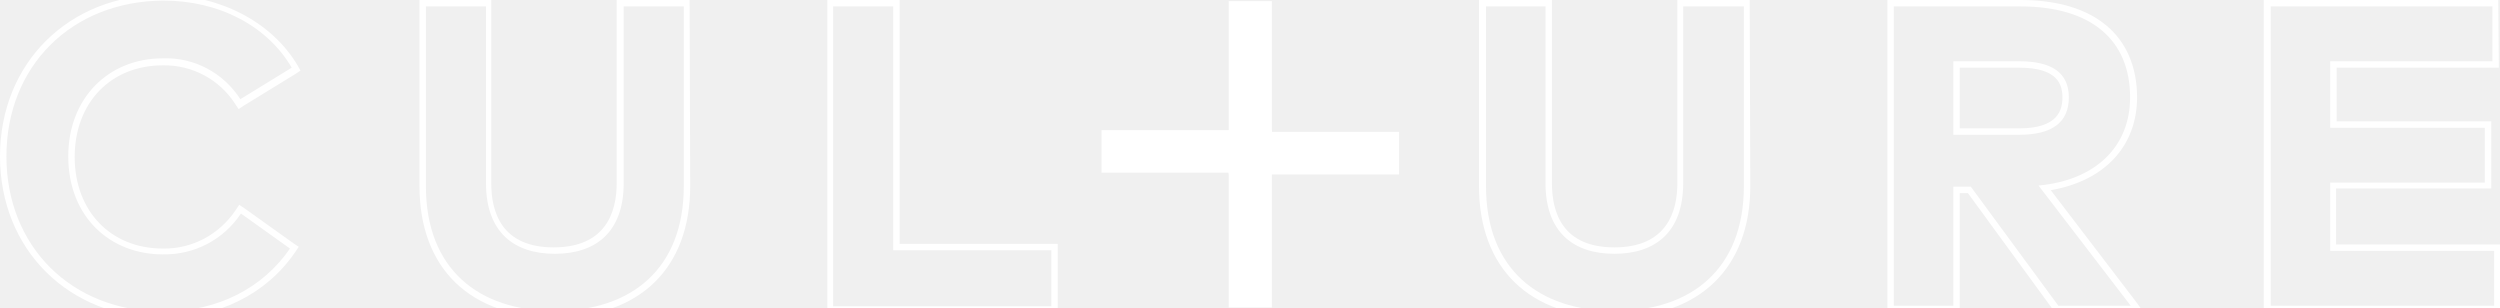
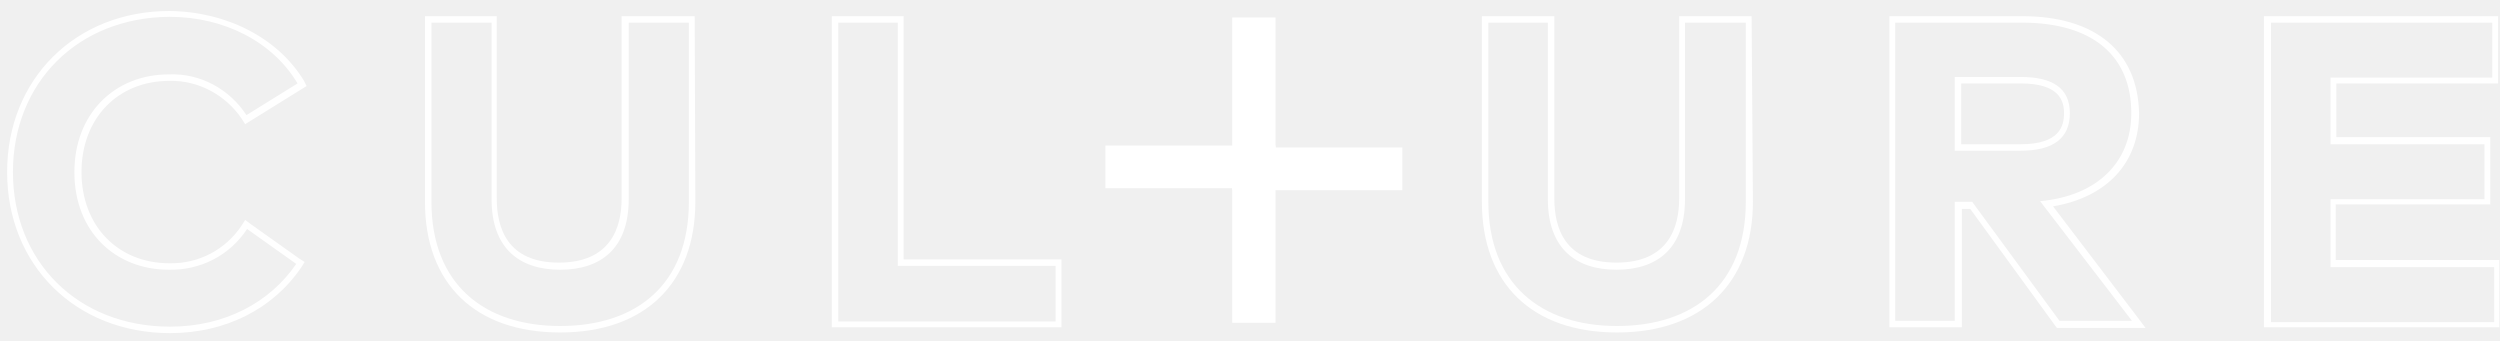
- <svg xmlns="http://www.w3.org/2000/svg" version="1.1" id="Layer_1" x="0px" y="0px" viewBox="0 0 428.5 52.7" style="enable-background:new 0 0 428.5 52.7;" xml:space="preserve">
+ <svg xmlns="http://www.w3.org/2000/svg" version="1.1" id="Layer_1" x="0px" y="0px" viewBox="0 0 386.5 52.7" style="enable-background:new 0 0 386.5 52.7;" xml:space="preserve">
  <style type="text/css">
	.st0{fill:#FFFFFF;}
</style>
-   <path class="st0" d="M28,0.1c9.5,0,17.8,4.3,22,11.5L41.2,17c-2.9-4.5-7.9-7.2-13.3-7c-9.3,0-16.2,6.8-16.2,16.8  c0,10.3,7.1,16.8,16.2,16.8c5.4,0.1,10.4-2.5,13.4-7l8.4,6C45.1,49.3,37.4,53.4,28,53.4c-15.8,0-26.9-11.2-26.9-26.6  S12.2,0.2,28,0.1 M28-0.9C11.8-0.9,0,10.8,0,26.8s11.8,27.7,28,27.7c9.4,0,17.7-4.1,22.6-11.3l0.6-0.9l-0.9-0.6l-8.4-6L41,35.1  L40.4,36c-2.8,4.2-7.5,6.7-12.5,6.6c-8.9,0-15.1-6.4-15.1-15.7S19,11.2,27.9,11.2c5-0.1,9.7,2.4,12.4,6.6l0.6,0.9l0.9-0.6l8.8-5.4  l0.9-0.6l-0.5-0.9C46.6,3.8,37.8-0.8,28-0.9L28-0.9z" />
-   <path class="st0" d="M117.2,1.1v30.8c0,14.2-9,21.4-22.1,21.4S73,46.1,73,31.9V1.1h10.3v30.3c0,8.4,4.8,12.1,11.8,12.1  s11.8-3.7,11.8-12.1V1.1H117.2 M118.2,0h-12.5v31.4c0,5-1.9,11-10.8,11s-10.7-6-10.7-11V0H71.9v31.9c0,14.1,8.7,22.5,23.2,22.5  s23.2-8.4,23.2-22.5L118.2,0L118.2,0z" />
-   <path class="st0" d="M153.1,1.1v41.8h27.1v9.6h-37.4V1.1H153.1 M154.2,0h-12.4v53.5h39.5V41.8h-27.1V0z" />
-   <path class="st0" d="M298.9,1.1v30.8c0,14.2-9,21.4-22.1,21.4s-22.1-7.2-22.1-21.4V1.1h10.2v30.3c0,8.4,4.8,12.1,11.8,12.1  s11.8-3.7,11.8-12.1V1.1H298.9 M299.9,0h-12.4v31.4c0,5-1.9,11-10.8,11s-10.7-6-10.7-11V0h-12.5v31.9c0,14.1,8.7,22.5,23.2,22.5  S300,46,300,31.9L299.9,0L299.9,0z" />
-   <path class="st0" d="M346.3,1.1c12.2,0,18.8,5.8,18.8,15.6c0,8.4-5.9,14.2-15.7,15.1l15.8,20.6h-12.4l-15-20.4h-3v20.4h-10.2V1.1  H346.3 M334.8,23.1h11.3c5.6,0,8.5-2.1,8.5-6.4s-3-6.2-8.5-6.2h-11.3L334.8,23.1 M346.3,0h-22.8v53.5h12.4V33.1h1.4l14.6,20l0.3,0.4  h15.2l-1.3-1.8l-14.6-19.1c9.2-1.6,14.8-7.5,14.8-16C366.2,6.1,359,0,346.3,0L346.3,0z M335.9,11.6h10.2c6.6,0,7.4,2.9,7.4,5.1  s-0.8,5.3-7.4,5.3h-10.2V11.6z" />
-   <path class="st0" d="M427.2,1.1v9.4h-27.8v11.4h26.5v9.4h-26.5V43h28.1v9.4h-38.3V1.1H427.2 M428.2,0H388v53.5h40.5V41.9h-28.1v-9.6  H427V20.8h-26.5v-9.2h27.8L428.2,0L428.2,0z" />
-   <polygon class="st0" points="210.6,22.3 188.8,22.3 188.8,29.6 210.6,29.6 210.6,52.7 218,52.7 218,29.6 218,22.3 " />
-   <polygon class="st0" points="218,22.6 218,0.2 210.6,0.2 210.6,22.6 210.6,29.9 218,29.9 239.8,29.9 239.8,22.6 " />
+   <path class="st0" d="M26.2,2.6c8.5,0,16,3.9,19.8,10.3l-7.9,4.9c-2.6-4-7.1-6.5-12-6.3c-8.4,0-14.6,6.1-14.6,15.1  c0,9.3,6.4,15.1,14.6,15.1c4.9,0.1,9.4-2.2,12.1-6.3l7.6,5.4c-4.1,6-11.1,9.7-19.5,9.7C12,50.5,2,40.4,2,26.6S12,2.7,26.2,2.6   M26.2,1.7C11.7,1.7,1.1,12.2,1.1,26.6s10.6,24.9,25.2,24.9c8.5,0,15.9-3.7,20.3-10.2l0.5-0.8L46.3,40l-7.6-5.4L37.9,34l-0.5,0.8  c-2.5,3.8-6.7,6-11.2,5.9c-8,0-13.6-5.8-13.6-14.1s5.6-14.1,13.6-14.1c4.5-0.1,8.7,2.2,11.2,5.9l0.5,0.8l0.8-0.5l7.9-4.9l0.8-0.5  l-0.4-0.8C43,5.9,35.1,1.8,26.2,1.7L26.2,1.7z" />
+   <path class="st0" d="M106.5,3.5v27.7c0,12.8-8.1,19.2-19.9,19.2s-19.9-6.5-19.9-19.2V3.5H76v27.3c0,7.6,4.3,10.9,10.6,10.9  s10.6-3.3,10.6-10.9V3.5H106.5 M107.4,2.5H96.1v28.2c0,4.5-1.7,9.9-9.7,9.9s-9.6-5.4-9.6-9.9V2.5H65.7v28.7  c0,12.7,7.8,20.2,20.9,20.2s20.9-7.6,20.9-20.2L107.4,2.5L107.4,2.5z" />
+   <path class="st0" d="M138.8,3.5v37.6h24.4v8.6h-33.6V3.5H138.8 M139.8,2.5h-11.2v48.1h35.5V40.1h-24.4V2.5z" />
+   <path class="st0" d="M269.9,3.5v27.7c0,12.8-8.1,19.2-19.9,19.2s-19.9-6.5-19.9-19.2V3.5h9.2v27.3c0,7.6,4.3,10.9,10.6,10.9  c6.3,0,10.6-3.3,10.6-10.9V3.5H269.9 M270.8,2.5h-11.2v28.2c0,4.5-1.7,9.9-9.7,9.9c-8,0-9.6-5.4-9.6-9.9V2.5h-11.2v28.7  c0,12.7,7.8,20.2,20.9,20.2s21-7.6,21-20.2L270.8,2.5L270.8,2.5z" />
+   <path class="st0" d="M312.6,3.5c11,0,16.9,5.2,16.9,14c0,7.6-5.3,12.8-14.1,13.6l14.2,18.5h-11.2l-13.5-18.4h-2.7v18.4H293V3.5  H312.6 M302.2,23.3h10.2c5,0,7.6-1.9,7.6-5.8s-2.7-5.6-7.6-5.6h-10.2V23.3 M312.6,2.5h-20.5v48.1h11.2V32.3h1.3l13.1,18l0.3,0.4  h13.7l-1.2-1.6l-13.1-17.2c8.3-1.4,13.3-6.7,13.3-14.4C330.5,8,324,2.5,312.6,2.5L312.6,2.5z M303.2,12.9h9.2c5.9,0,6.7,2.6,6.7,4.6  s-0.7,4.8-6.7,4.8h-9.2V12.9z" />
+   <path class="st0" d="M385.3,3.5v8.5h-25v10.3h23.8v8.5h-23.8v10.5h25.3v8.5h-34.5V3.5H385.3 M386.2,2.5h-36.2v48.1h36.4V40.2h-25.3  v-8.6h23.9V21.2h-23.8v-8.3h25L386.2,2.5L386.2,2.5z" />
+   <polygon class="st0" points="190.5,22.5 170.9,22.5 170.9,29.1 190.5,29.1 190.5,49.9 197.2,49.9 197.2,29.1 197.2,22.5 " />
+   <polygon class="st0" points="197.2,22.8 197.2,2.7 190.5,2.7 190.5,22.8 190.5,29.4 197.2,29.4 216.8,29.4 216.8,22.8 " />
</svg>
